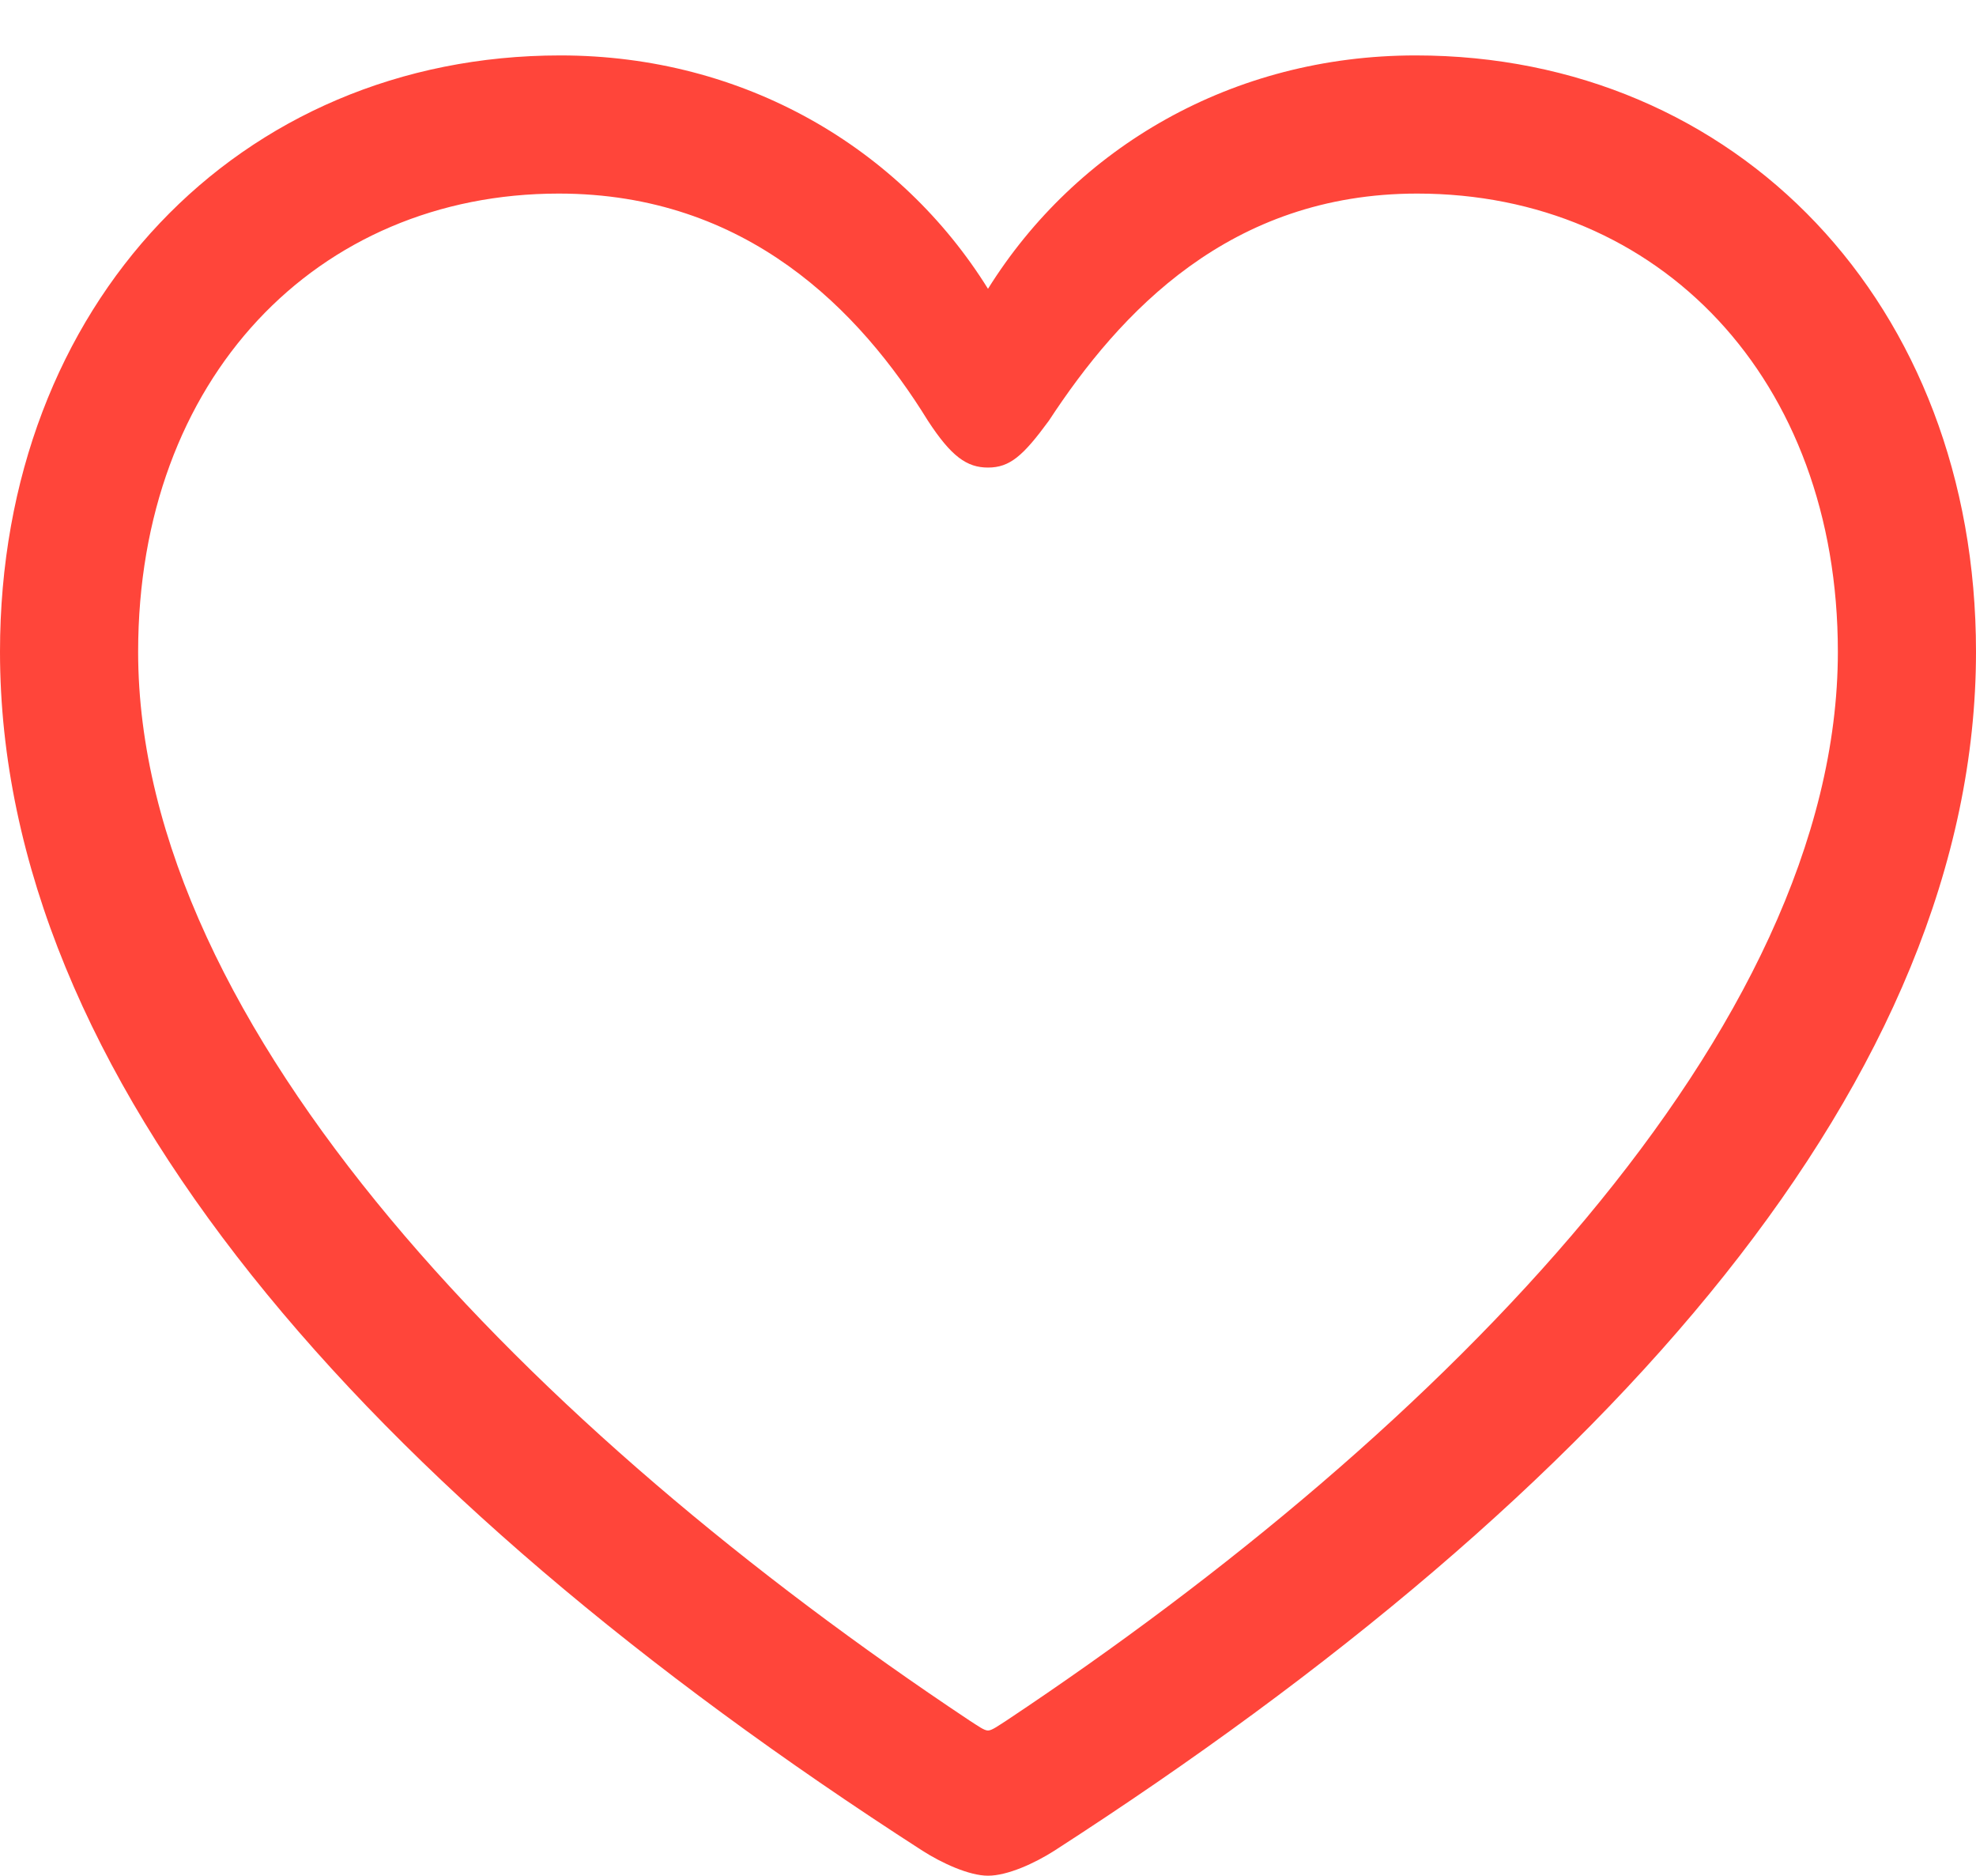
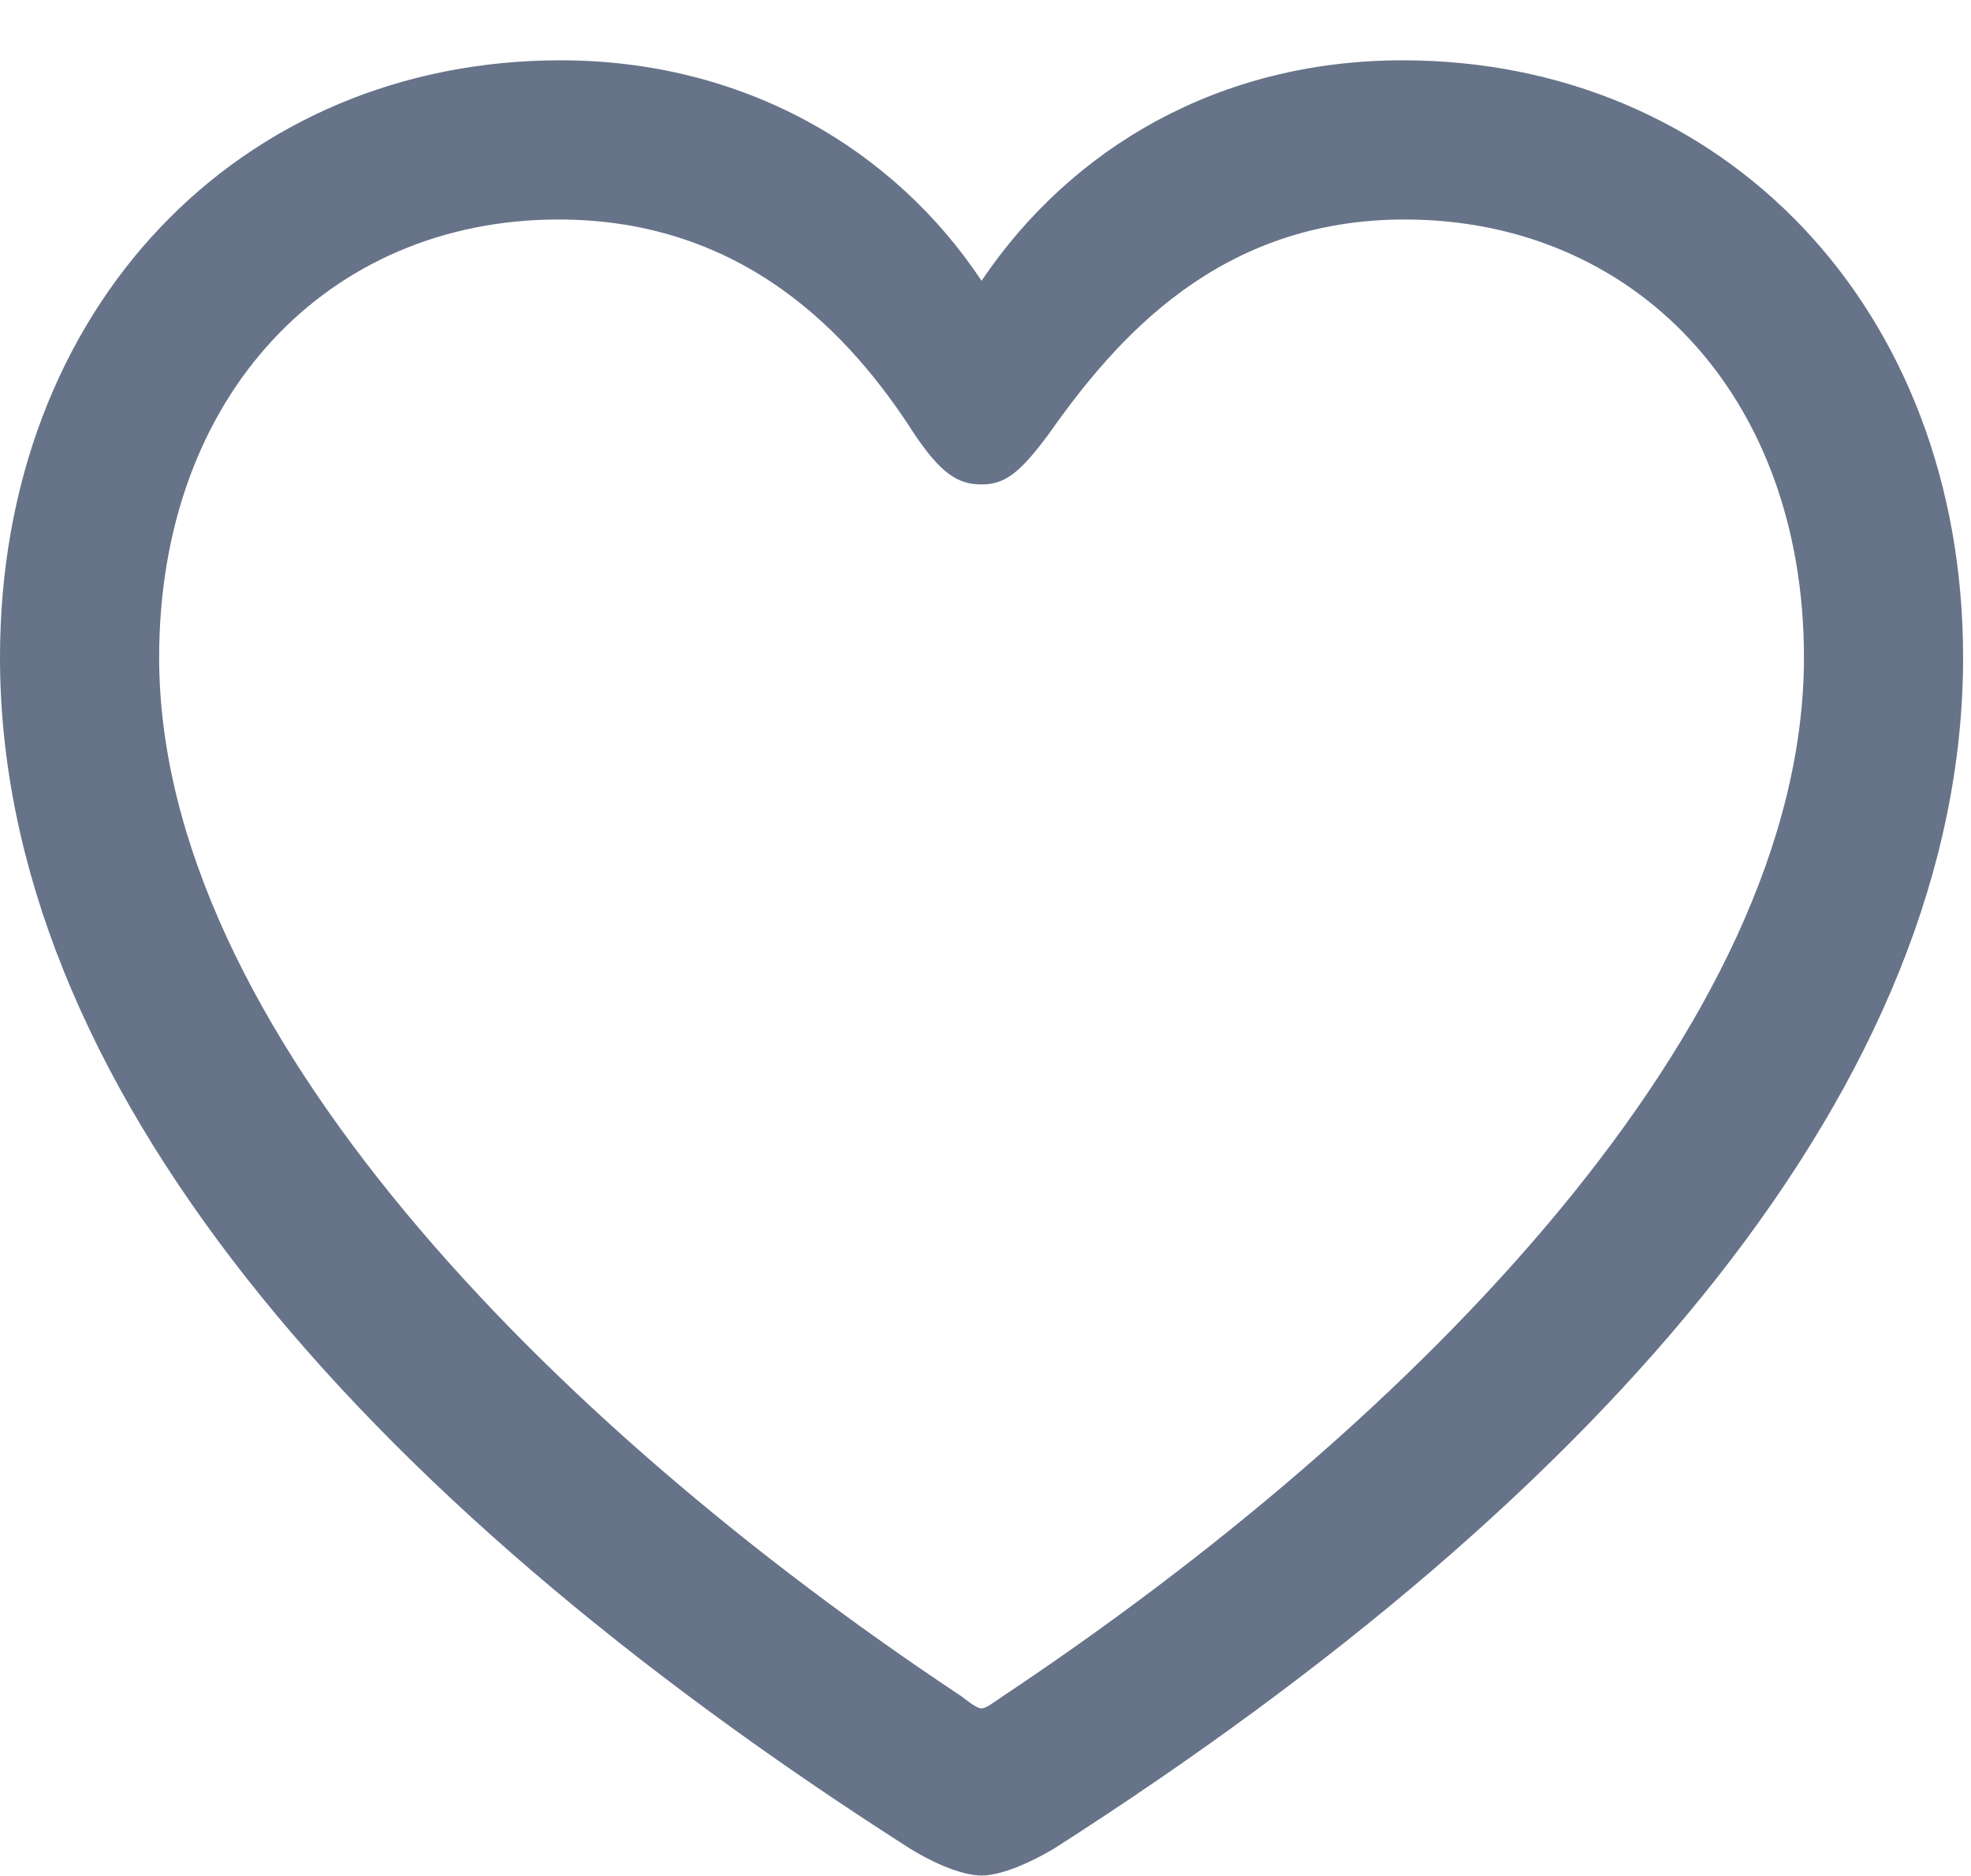
- <svg xmlns="http://www.w3.org/2000/svg" version="1.1" viewBox="0 0 123.633 117.334">
+ <svg xmlns="http://www.w3.org/2000/svg" version="1.1" width="58.418" height="55.576">
  <g>
-     <rect height="117.334" opacity="0" width="123.633" x="0" y="0" />
-     <path d="M0 40.772C0 67.285 22.754 93.262 57.715 115.771C58.935 116.553 60.645 117.334 61.816 117.334C63.037 117.334 64.746 116.553 65.967 115.771C100.879 93.262 123.633 67.285 123.633 40.772C123.633 18.994 108.643 3.467 88.574 3.467C77.1 3.467 67.334 9.229 61.816 18.066C56.348 9.277 46.582 3.467 35.059 3.467C14.99 3.467 0 18.994 0 40.772ZM8.643 40.772C8.643 23.682 19.824 12.109 34.961 12.109C46.728 12.109 53.809 19.434 58.057 26.318C59.522 28.564 60.498 29.248 61.816 29.248C63.184 29.248 64.014 28.516 65.625 26.318C70.068 19.531 76.953 12.109 88.672 12.109C103.809 12.109 114.99 23.682 114.99 40.772C114.99 64.356 90.283 89.453 62.988 107.617C62.451 107.959 62.06 108.252 61.816 108.252C61.572 108.252 61.182 107.959 60.645 107.617C33.35 89.453 8.643 64.356 8.643 40.772Z" fill="#ff453a" />
+     <rect height="55.576" opacity="0" width="58.418" x="0" y="0" />
+     <path d="M0 19.482C0 31.963 10.459 44.238 26.982 54.785C27.598 55.166 28.477 55.576 29.092 55.576C29.707 55.576 30.586 55.166 31.23 54.785C47.725 44.238 58.184 31.963 58.184 19.482C58.184 9.111 51.065 1.787 41.572 1.787C36.152 1.787 31.758 4.365 29.092 8.32C26.484 4.395 22.031 1.787 16.611 1.787C7.119 1.787 0 9.111 0 19.482ZM4.717 19.482C4.717 11.69 9.756 6.504 16.553 6.504C22.061 6.504 25.225 9.932 27.1 12.861C27.891 14.033 28.389 14.355 29.092 14.355C29.795 14.355 30.234 14.004 31.084 12.861C33.105 9.99 36.152 6.504 41.631 6.504C48.428 6.504 53.467 11.69 53.467 19.482C53.467 30.381 41.953 42.129 29.707 50.273C29.414 50.478 29.209 50.625 29.092 50.625C28.975 50.625 28.77 50.478 28.506 50.273C16.23 42.129 4.717 30.381 4.717 19.482Z" fill="#677389" />
  </g>
</svg>
